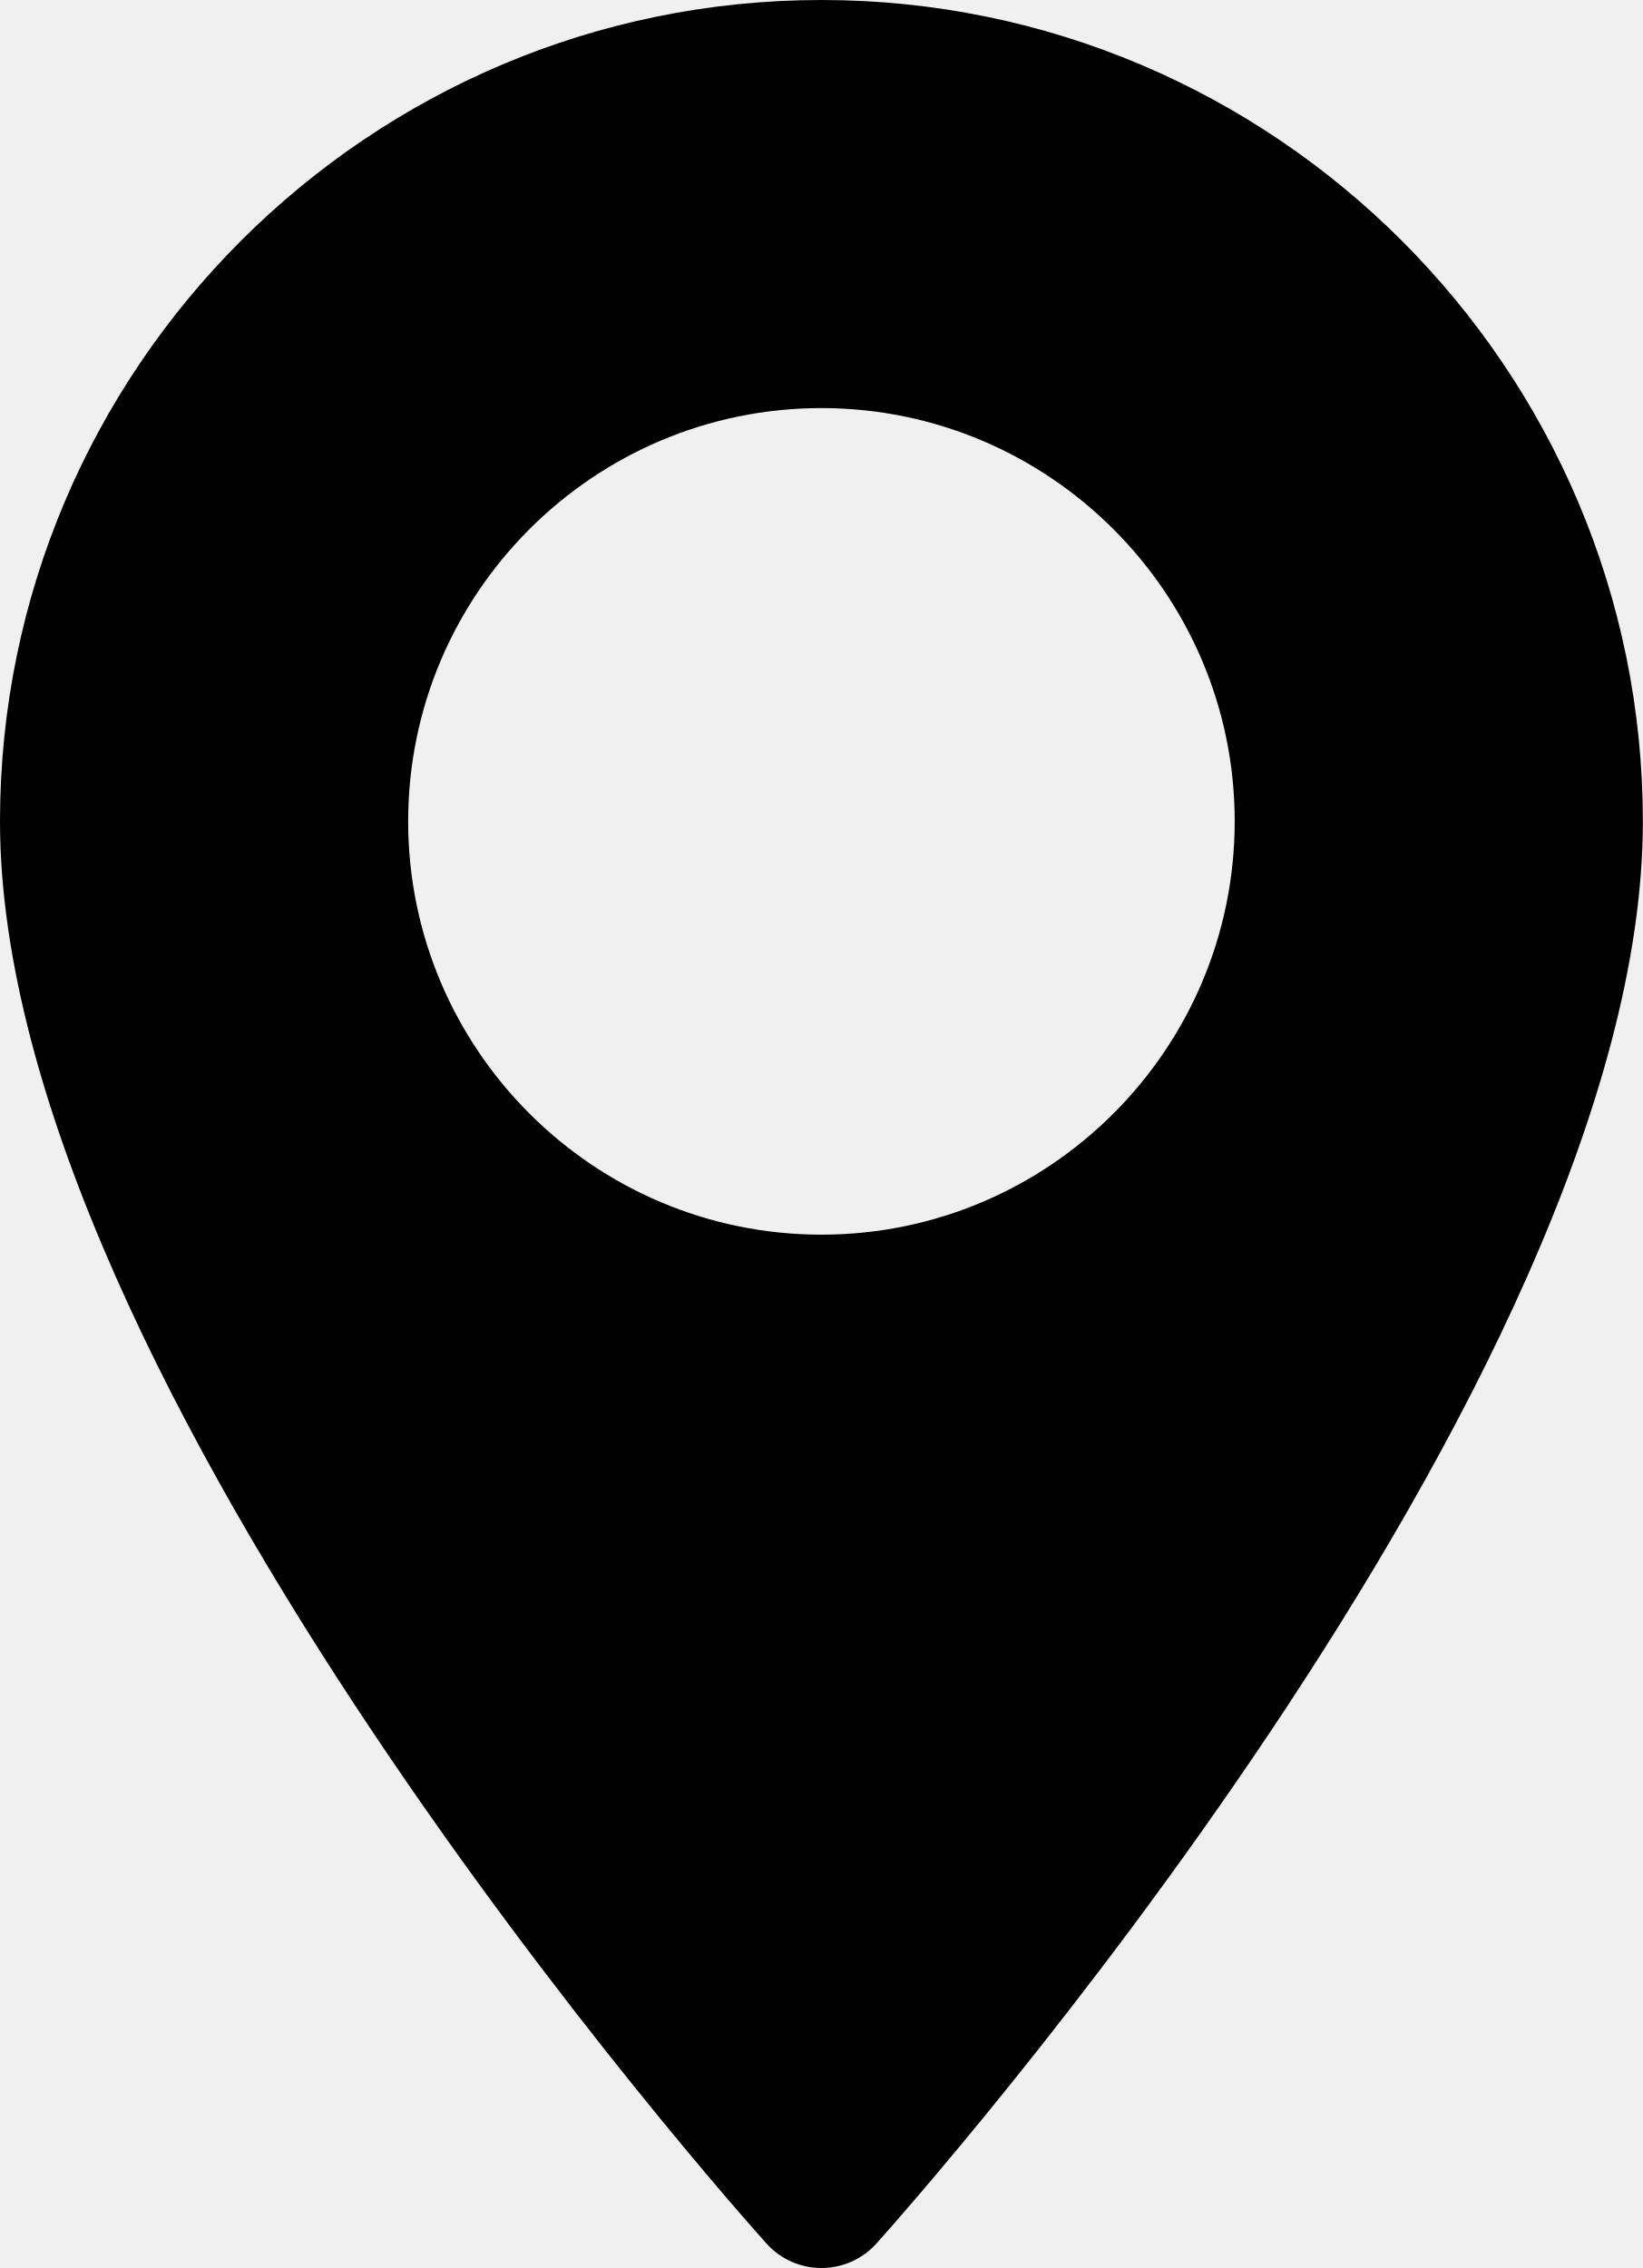
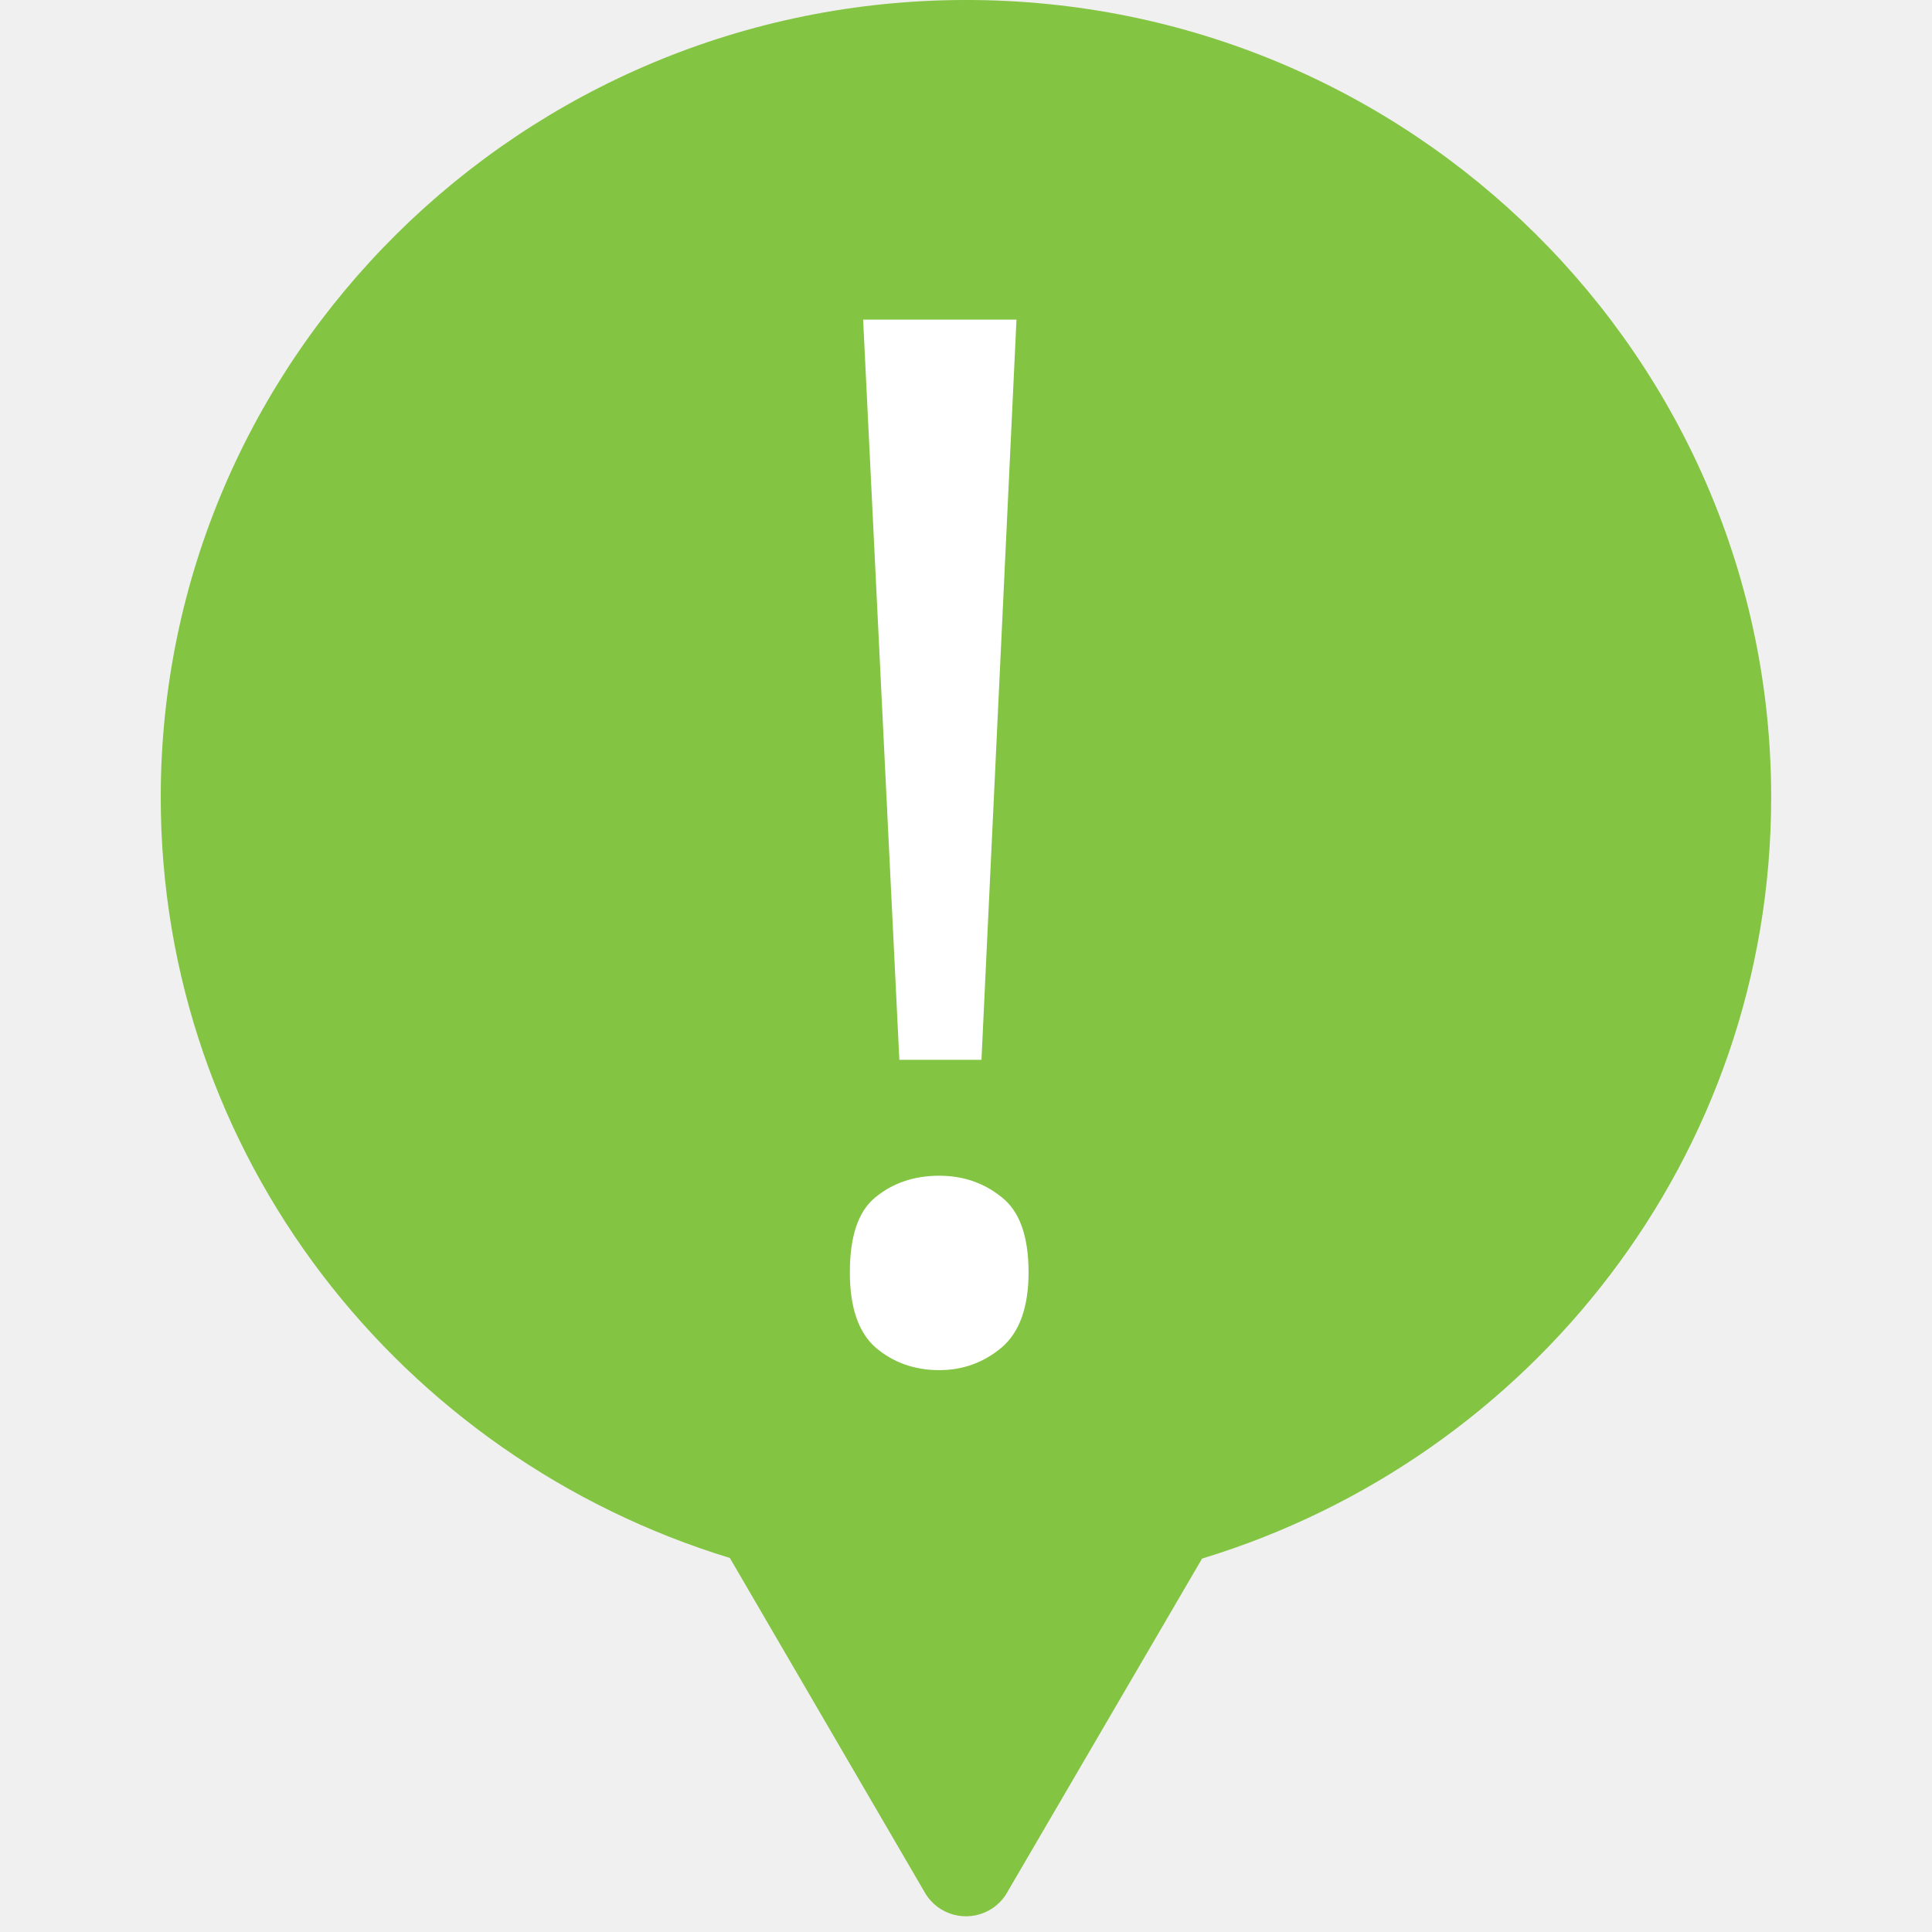
- <svg xmlns="http://www.w3.org/2000/svg" version="1.1" id="Layer_1" x="0px" y="0px" width="25.485px" height="35.185px" viewBox="474.515 282.408 25.485 35.185" enable-background="new 474.515 282.408 25.485 35.185" xml:space="preserve">
-   <g>
-     <g>
-       <path d="M487.258,282.408c-7.026,0-12.743,5.717-12.743,12.742c0,8.721,11.403,21.521,11.889,22.062    c0.456,0.508,1.252,0.508,1.708,0c0.485-0.54,11.889-13.341,11.889-22.062C500,288.125,494.284,282.408,487.258,282.408z     M487.258,301.562c-3.535,0-6.411-2.876-6.411-6.412c0-3.535,2.876-6.411,6.411-6.411c3.535,0,6.411,2.877,6.411,6.411    C493.668,298.687,490.792,301.562,487.258,301.562z" />
-     </g>
+ <svg xmlns="http://www.w3.org/2000/svg" version="1.1" id="Layer_1" x="0px" y="0px" width="25px" height="25px" viewBox="0 0 25 25" enable-background="new 0 0 25 25" xml:space="preserve">
+   <g transform="translate(0,-952.3622)">
+     <path fill="#84C443" d="M12.503,952.362c-5.747,0-10.423,4.625-10.423,10.317c0,4.637,3.106,8.542,7.364,9.843l2.524,4.331   c0.167,0.289,0.538,0.392,0.831,0.228c0.097-0.053,0.177-0.132,0.232-0.228l2.524-4.323c4.263-1.297,7.364-5.211,7.364-9.851   C22.92,956.987,18.251,952.362,12.503,952.362z" />
  </g>
+   <text transform="matrix(1 0 0 1 9.6533 17.4639)" fill="#FFFFFF" font-family="'BanglaMN'" font-size="18.658">!</text>
</svg>
